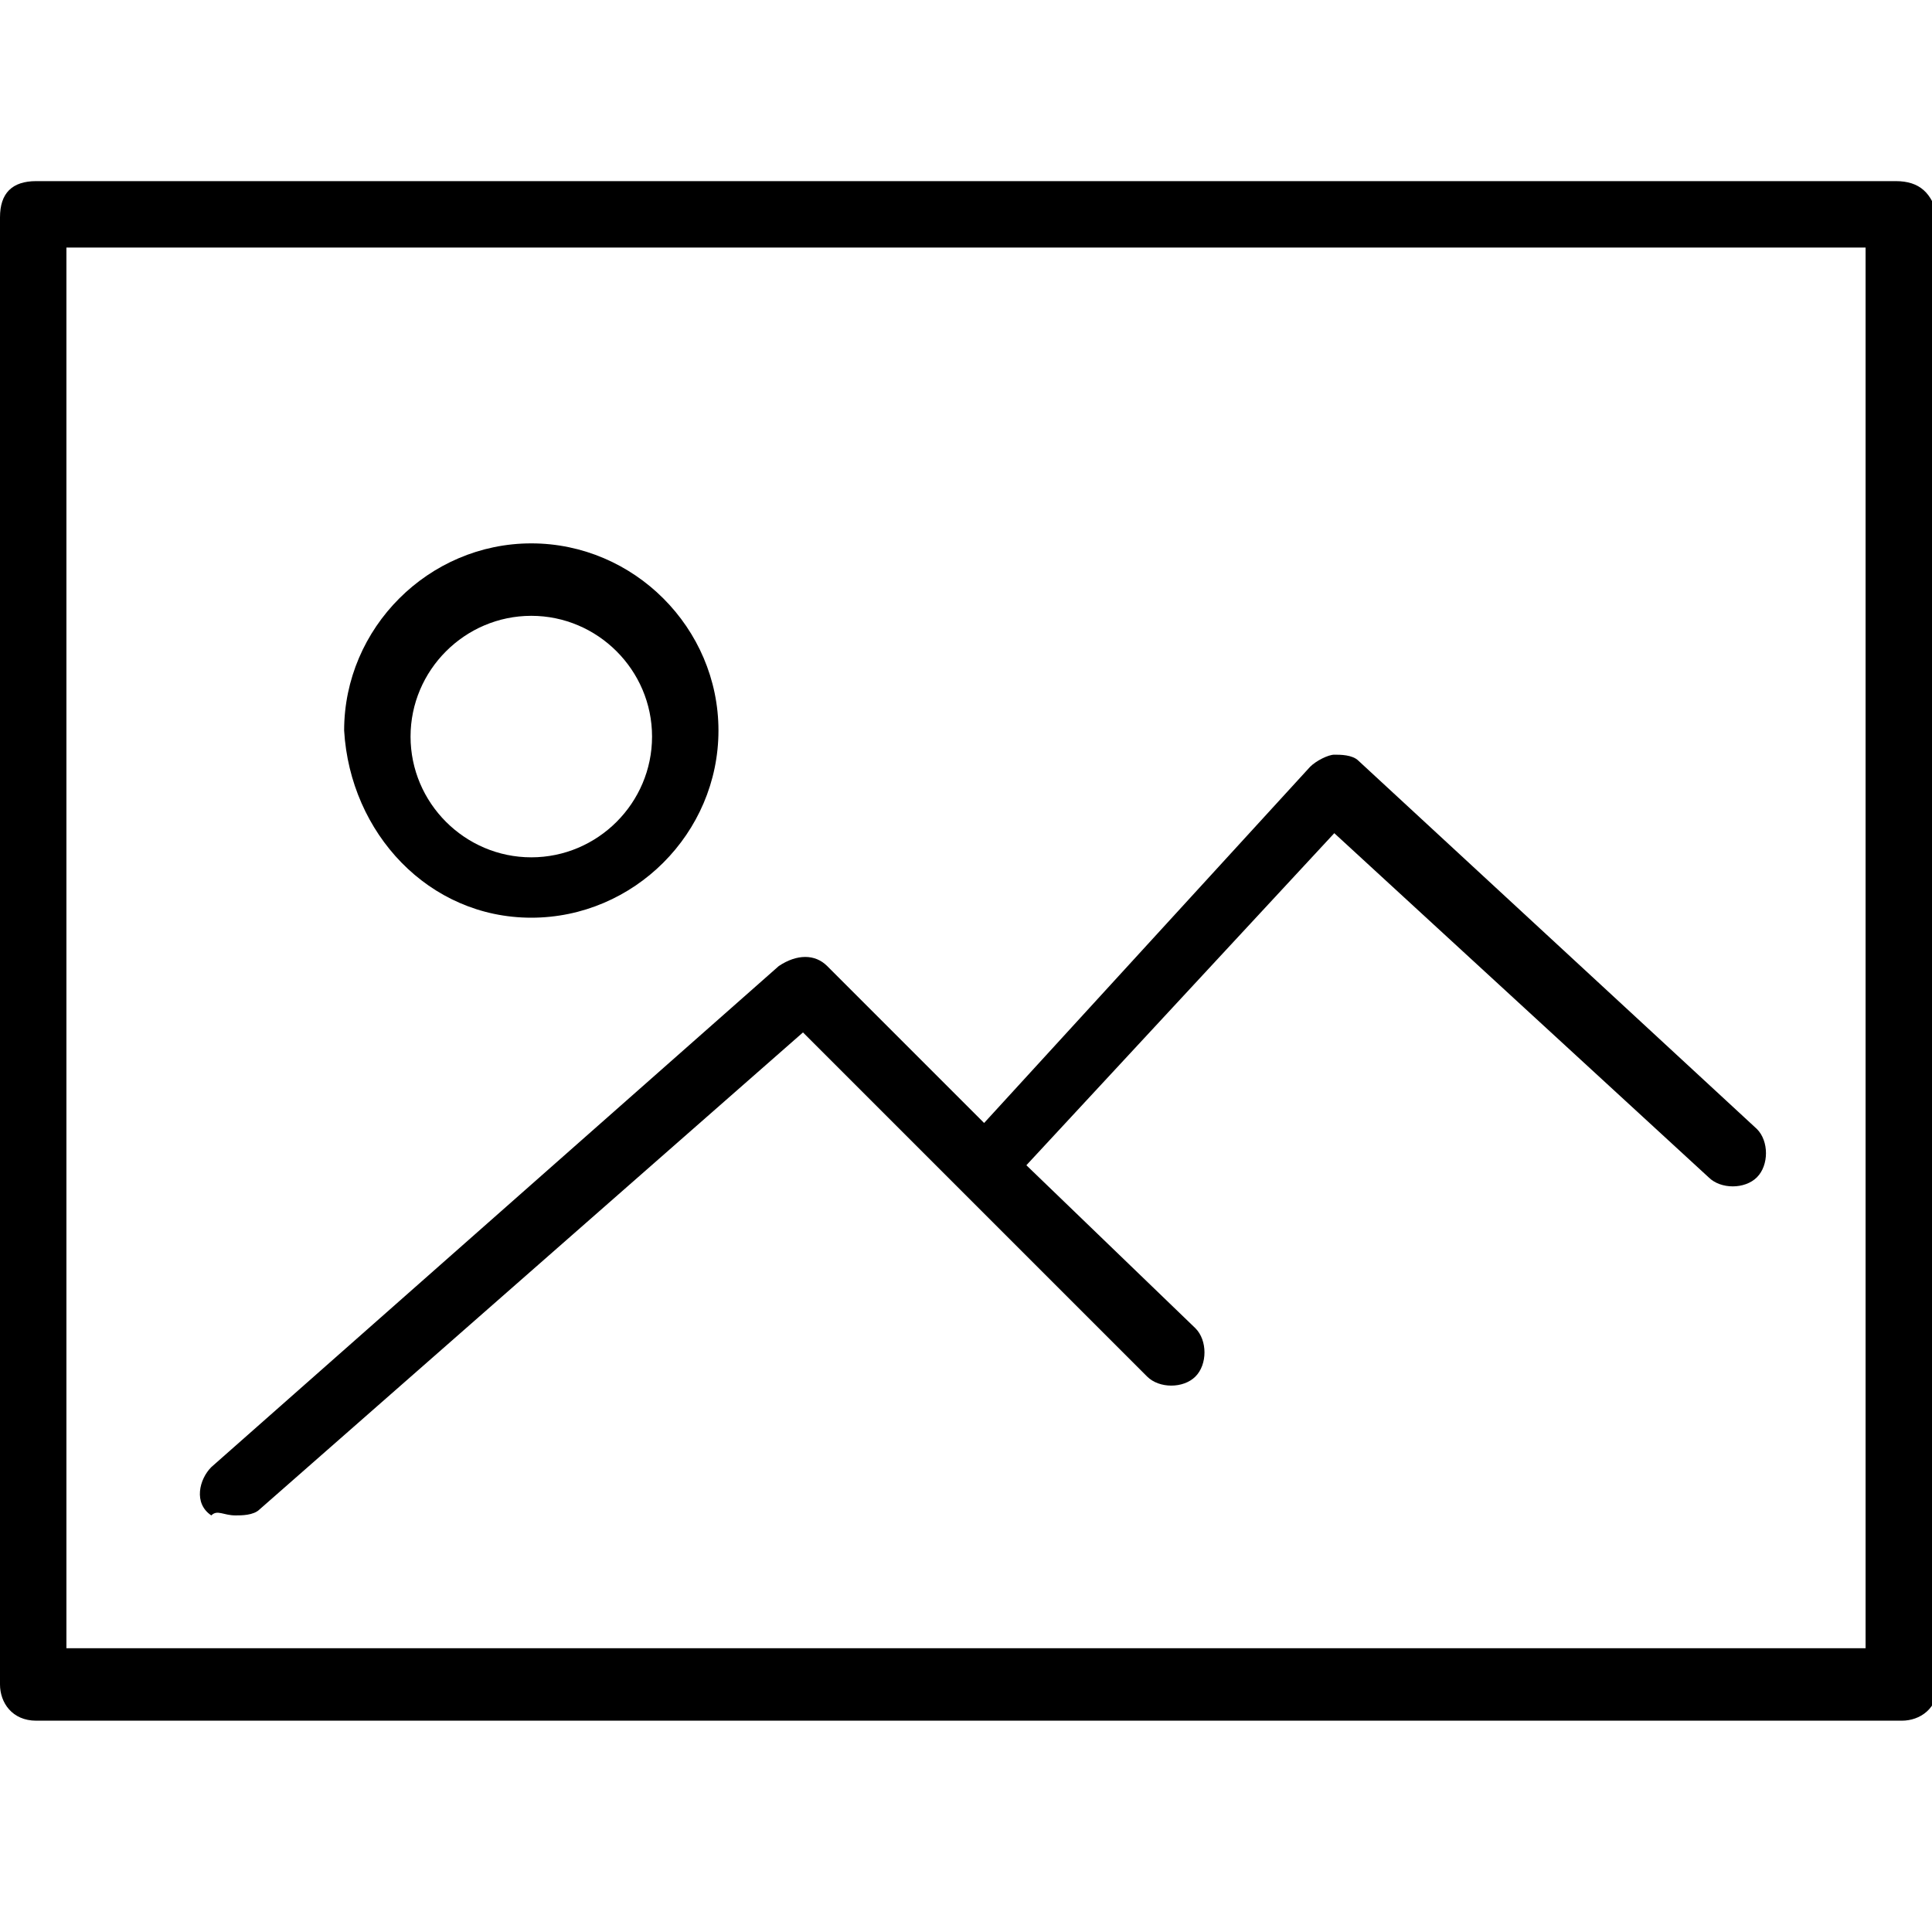
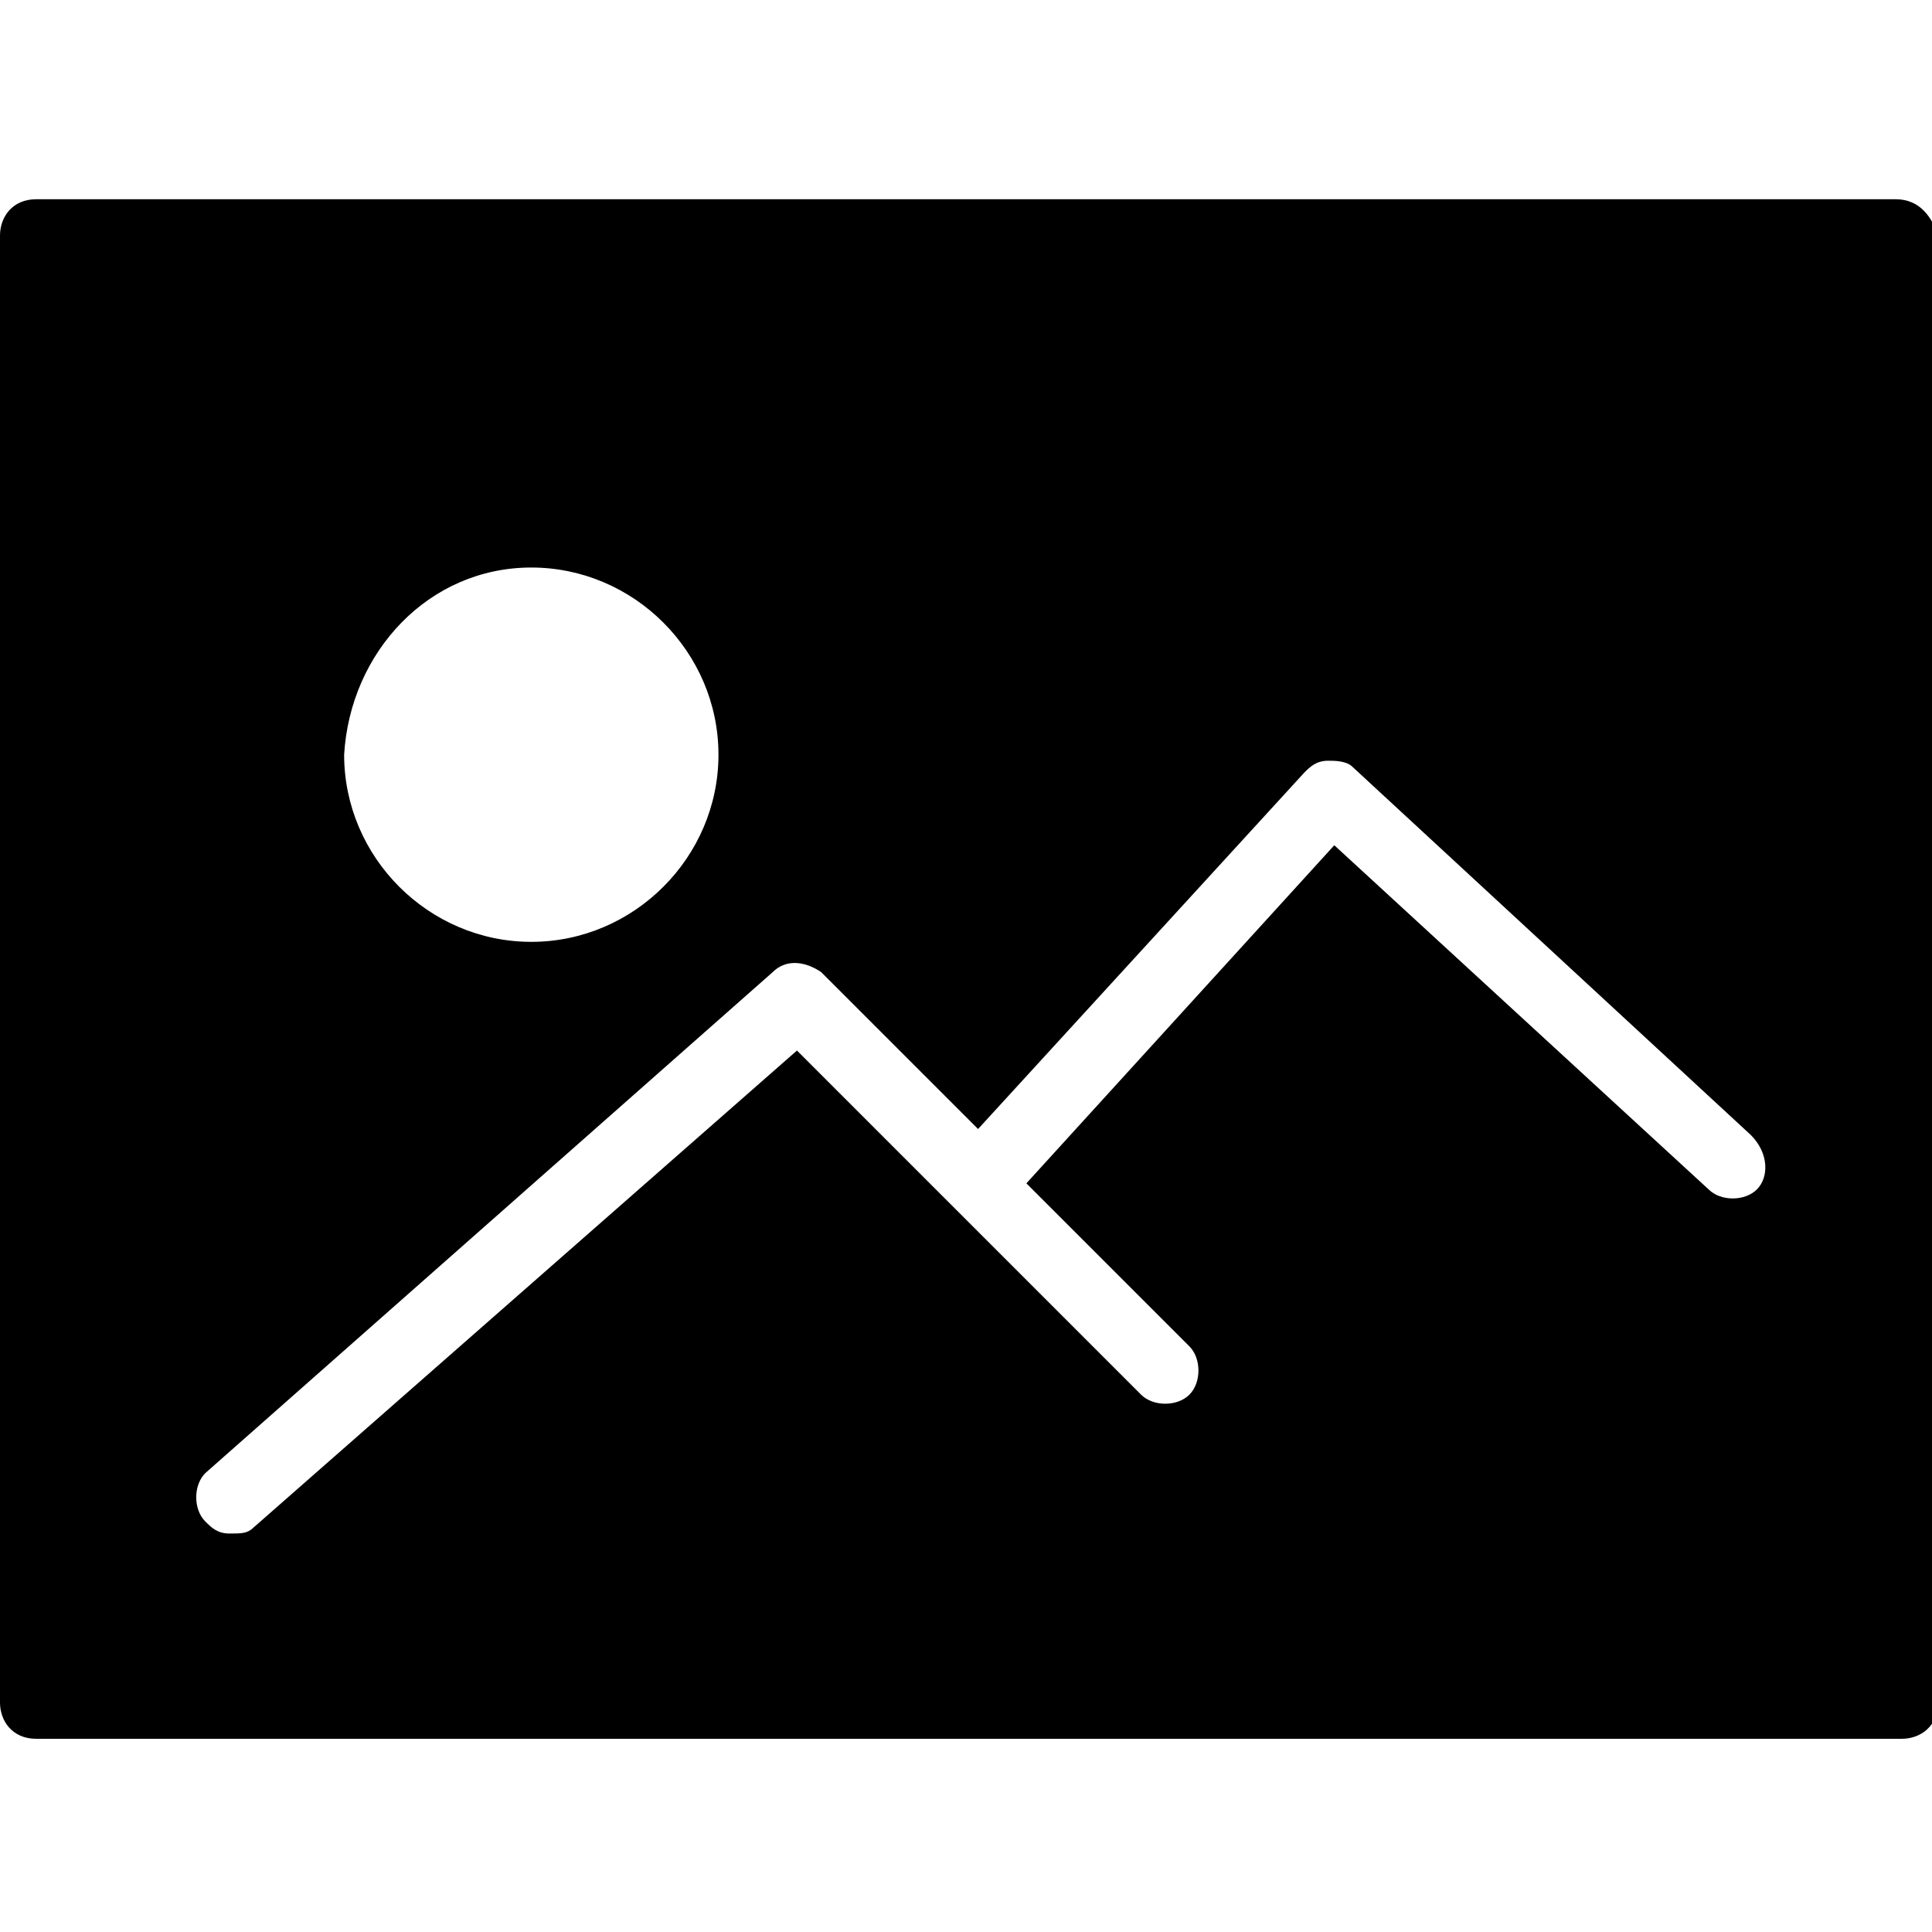
- <svg xmlns="http://www.w3.org/2000/svg" id="Layer_1" viewBox="0 0 32 32">
-   <g id="Symbols">
-     <g id="магазин" transform="translate(0 -3)">
-       <g id="photo">
-         <path id="Shape" d="M31.4 6H.6c-.4 0-.6.2-.6.6v24.3c0 .3.2.6.6.6h30.9c.3 0 .6-.2.6-.6V6.6c-.1-.4-.3-.6-.7-.6zm-.5 24.3H1.1V7.1h29.8v23.2z" class="st0" />
-         <path id="Shape_1_" d="M8.8 18.2c1.7 0 3.1-1.4 3.1-3.1 0-1.7-1.4-3.1-3.1-3.1s-3.1 1.4-3.1 3.1c.1 1.7 1.4 3.1 3.1 3.1zm0-5c1.1 0 2 .9 2 2s-.9 2-2 2-2-.9-2-2 .9-2 2-2z" class="st0" />
-         <path id="Shape_2_" d="M3.9 28.1c.1 0 .3 0 .4-.1l9-7.9 5.7 5.7c.2.2.6.2.8 0 .2-.2.2-.6 0-.8L17 22.3l5.1-5.5 6.2 5.7c.2.2.6.2.8 0 .2-.2.2-.6 0-.8l-6.6-6.1c-.1-.1-.3-.1-.4-.1-.1 0-.3.1-.4.2l-5.4 5.9-2.6-2.6c-.2-.2-.5-.2-.8 0l-9.4 8.3c-.2.2-.3.6 0 .8.1-.1.2 0 .4 0z" class="st0" />
-         <path id="Rectangle" fill="none" d="M0 3h32v32H0z" />
-       </g>
-     </g>
-   </g>
+ <svg xmlns="http://www.w3.org/2000/svg" viewBox="0 0 32 32">
+   <path d="M31.4 3.3H.6c-.4 0-.6.3-.6.6v24.3c0 .3.2.6.6.6h30.9c.3 0 .6-.2.6-.6V3.9c-.1-.3-.3-.6-.7-.6zM8.8 9.4c1.7 0 3.1 1.4 3.1 3.1 0 1.7-1.4 3.1-3.1 3.1s-3.1-1.4-3.1-3.1c.1-1.7 1.4-3.1 3.1-3.1zm20.3 10.3c-.2.2-.6.2-.8 0L22.1 14 17 19.6l2.7 2.7c.2.2.2.6 0 .8-.2.2-.6.2-.8 0l-5.7-5.7-9 7.9c-.1.1-.2.1-.4.1s-.3-.1-.4-.2c-.2-.2-.2-.6 0-.8l9.4-8.3c.2-.2.5-.2.8 0l2.6 2.6 5.4-5.9c.1-.1.2-.2.4-.2.1 0 .3 0 .4.1l6.6 6.1c.3.3.3.7.1.9z" />
</svg>
